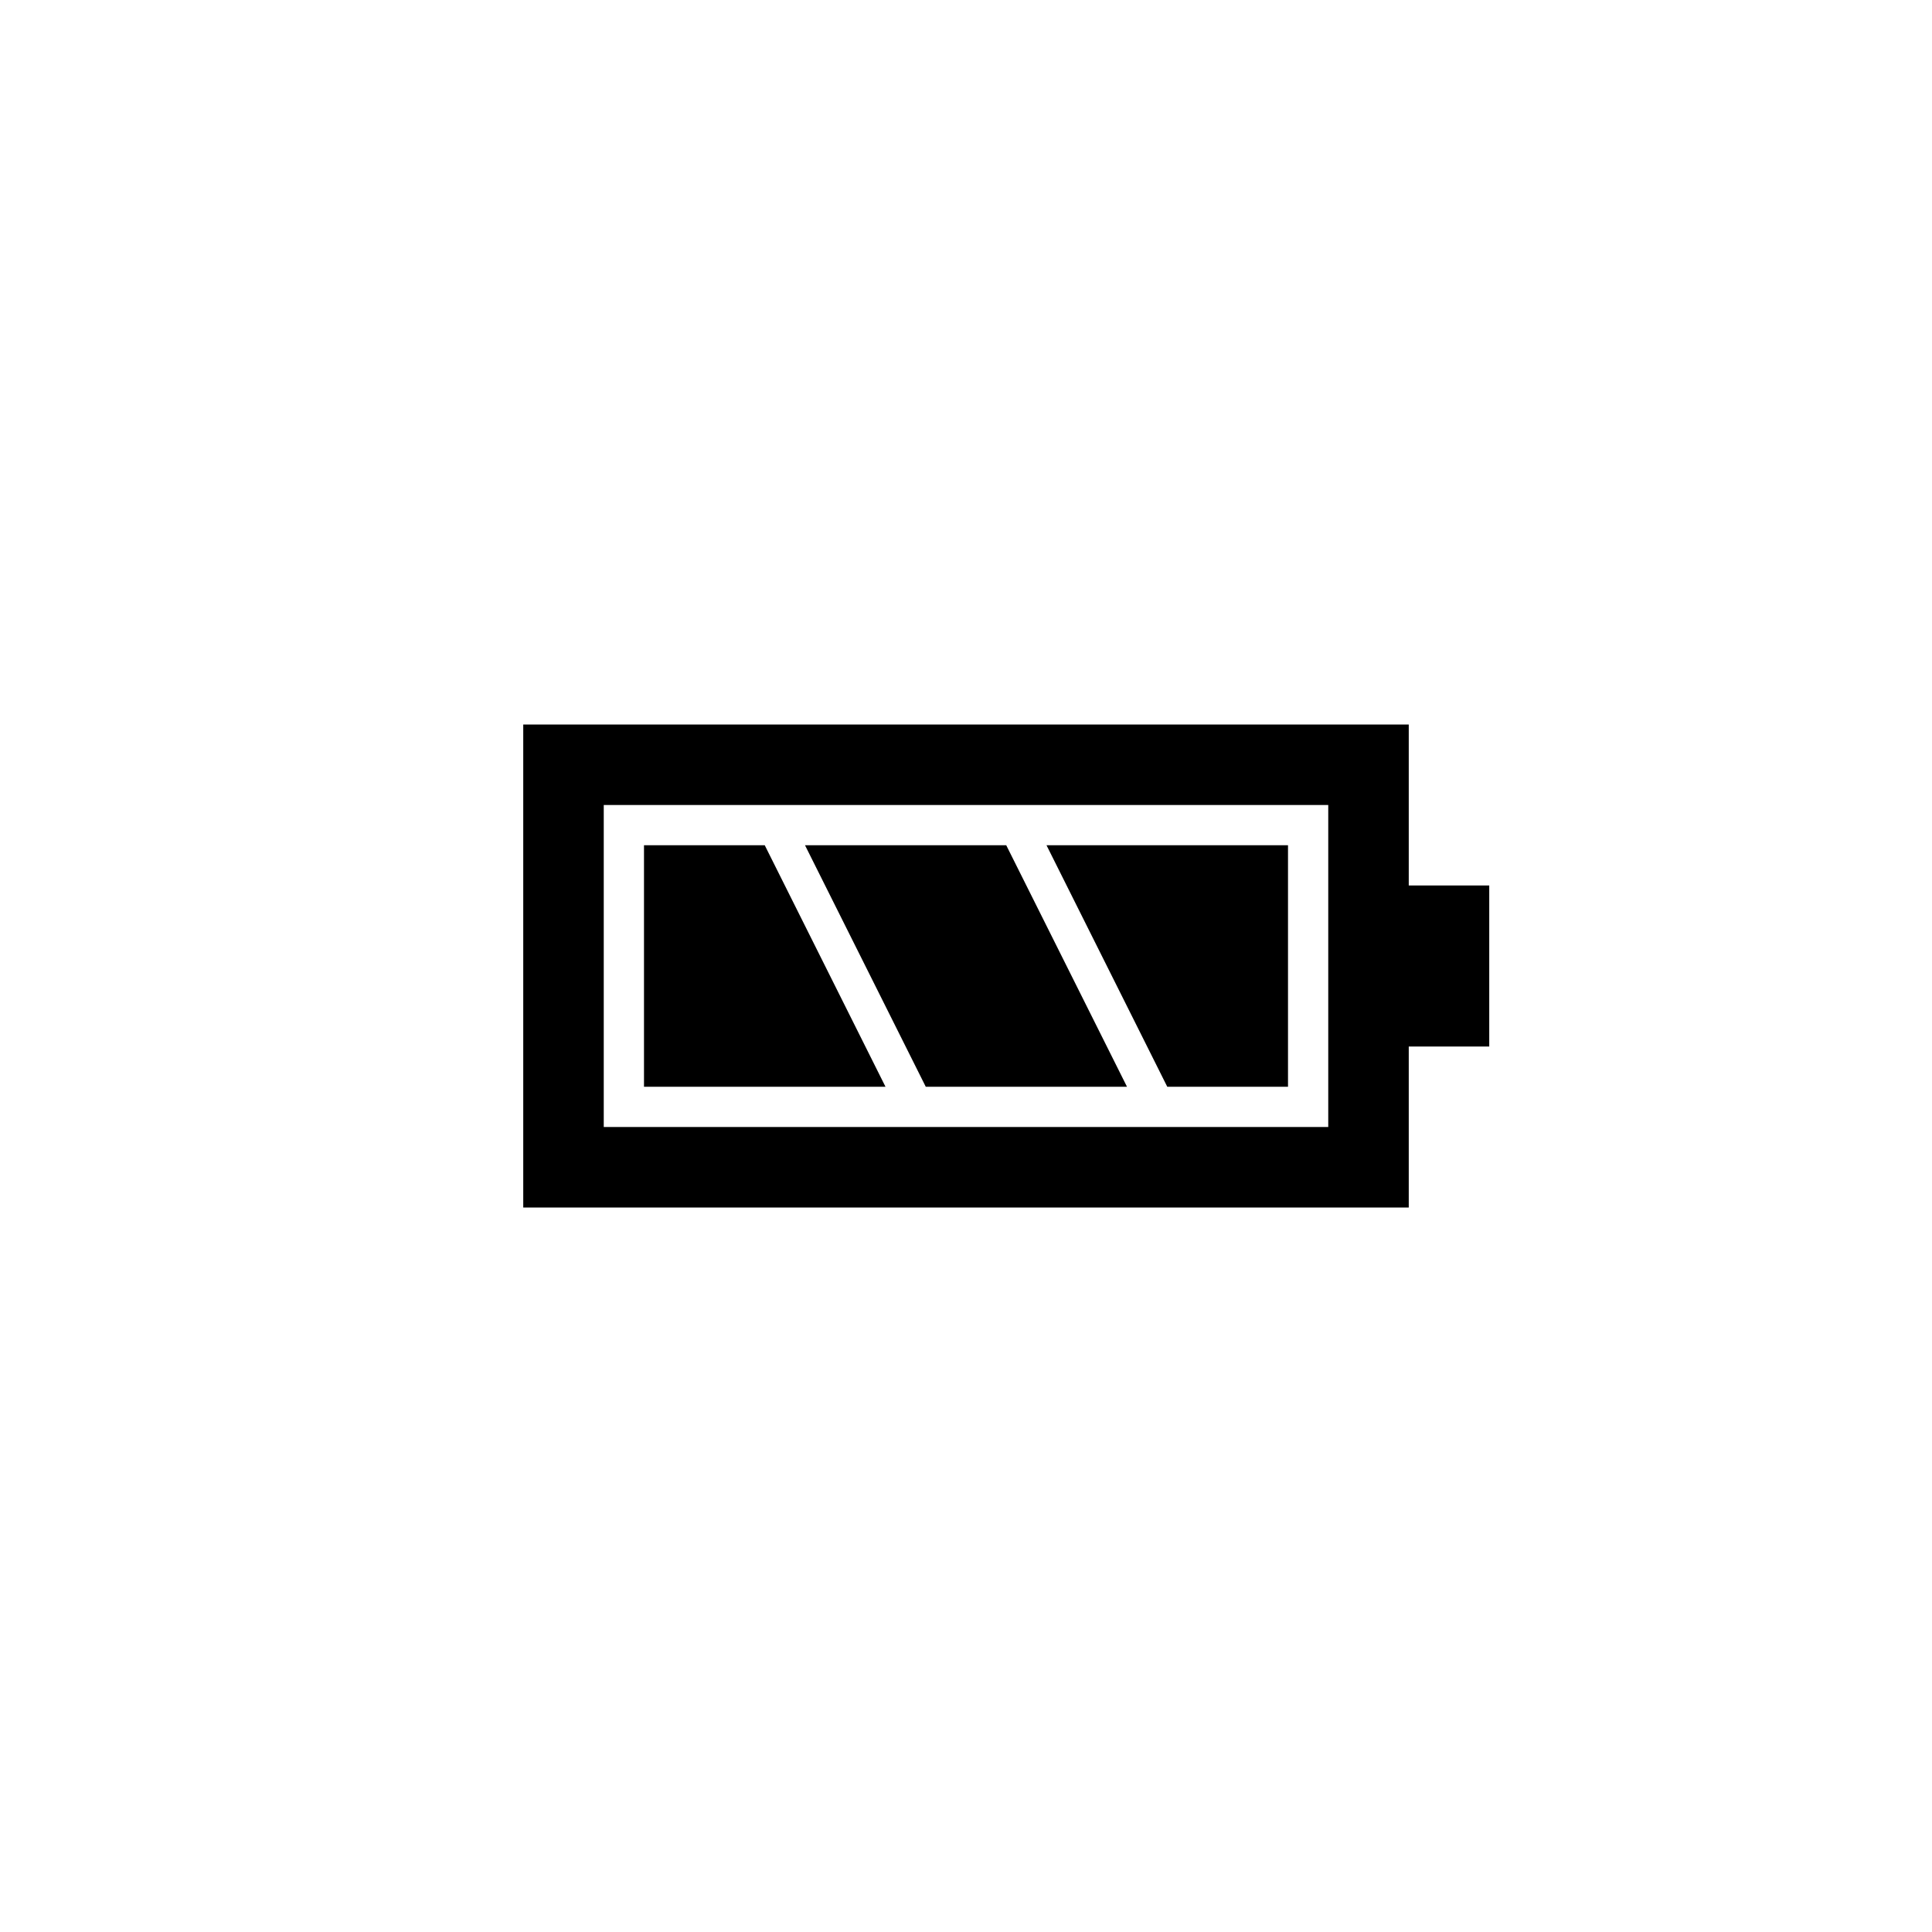
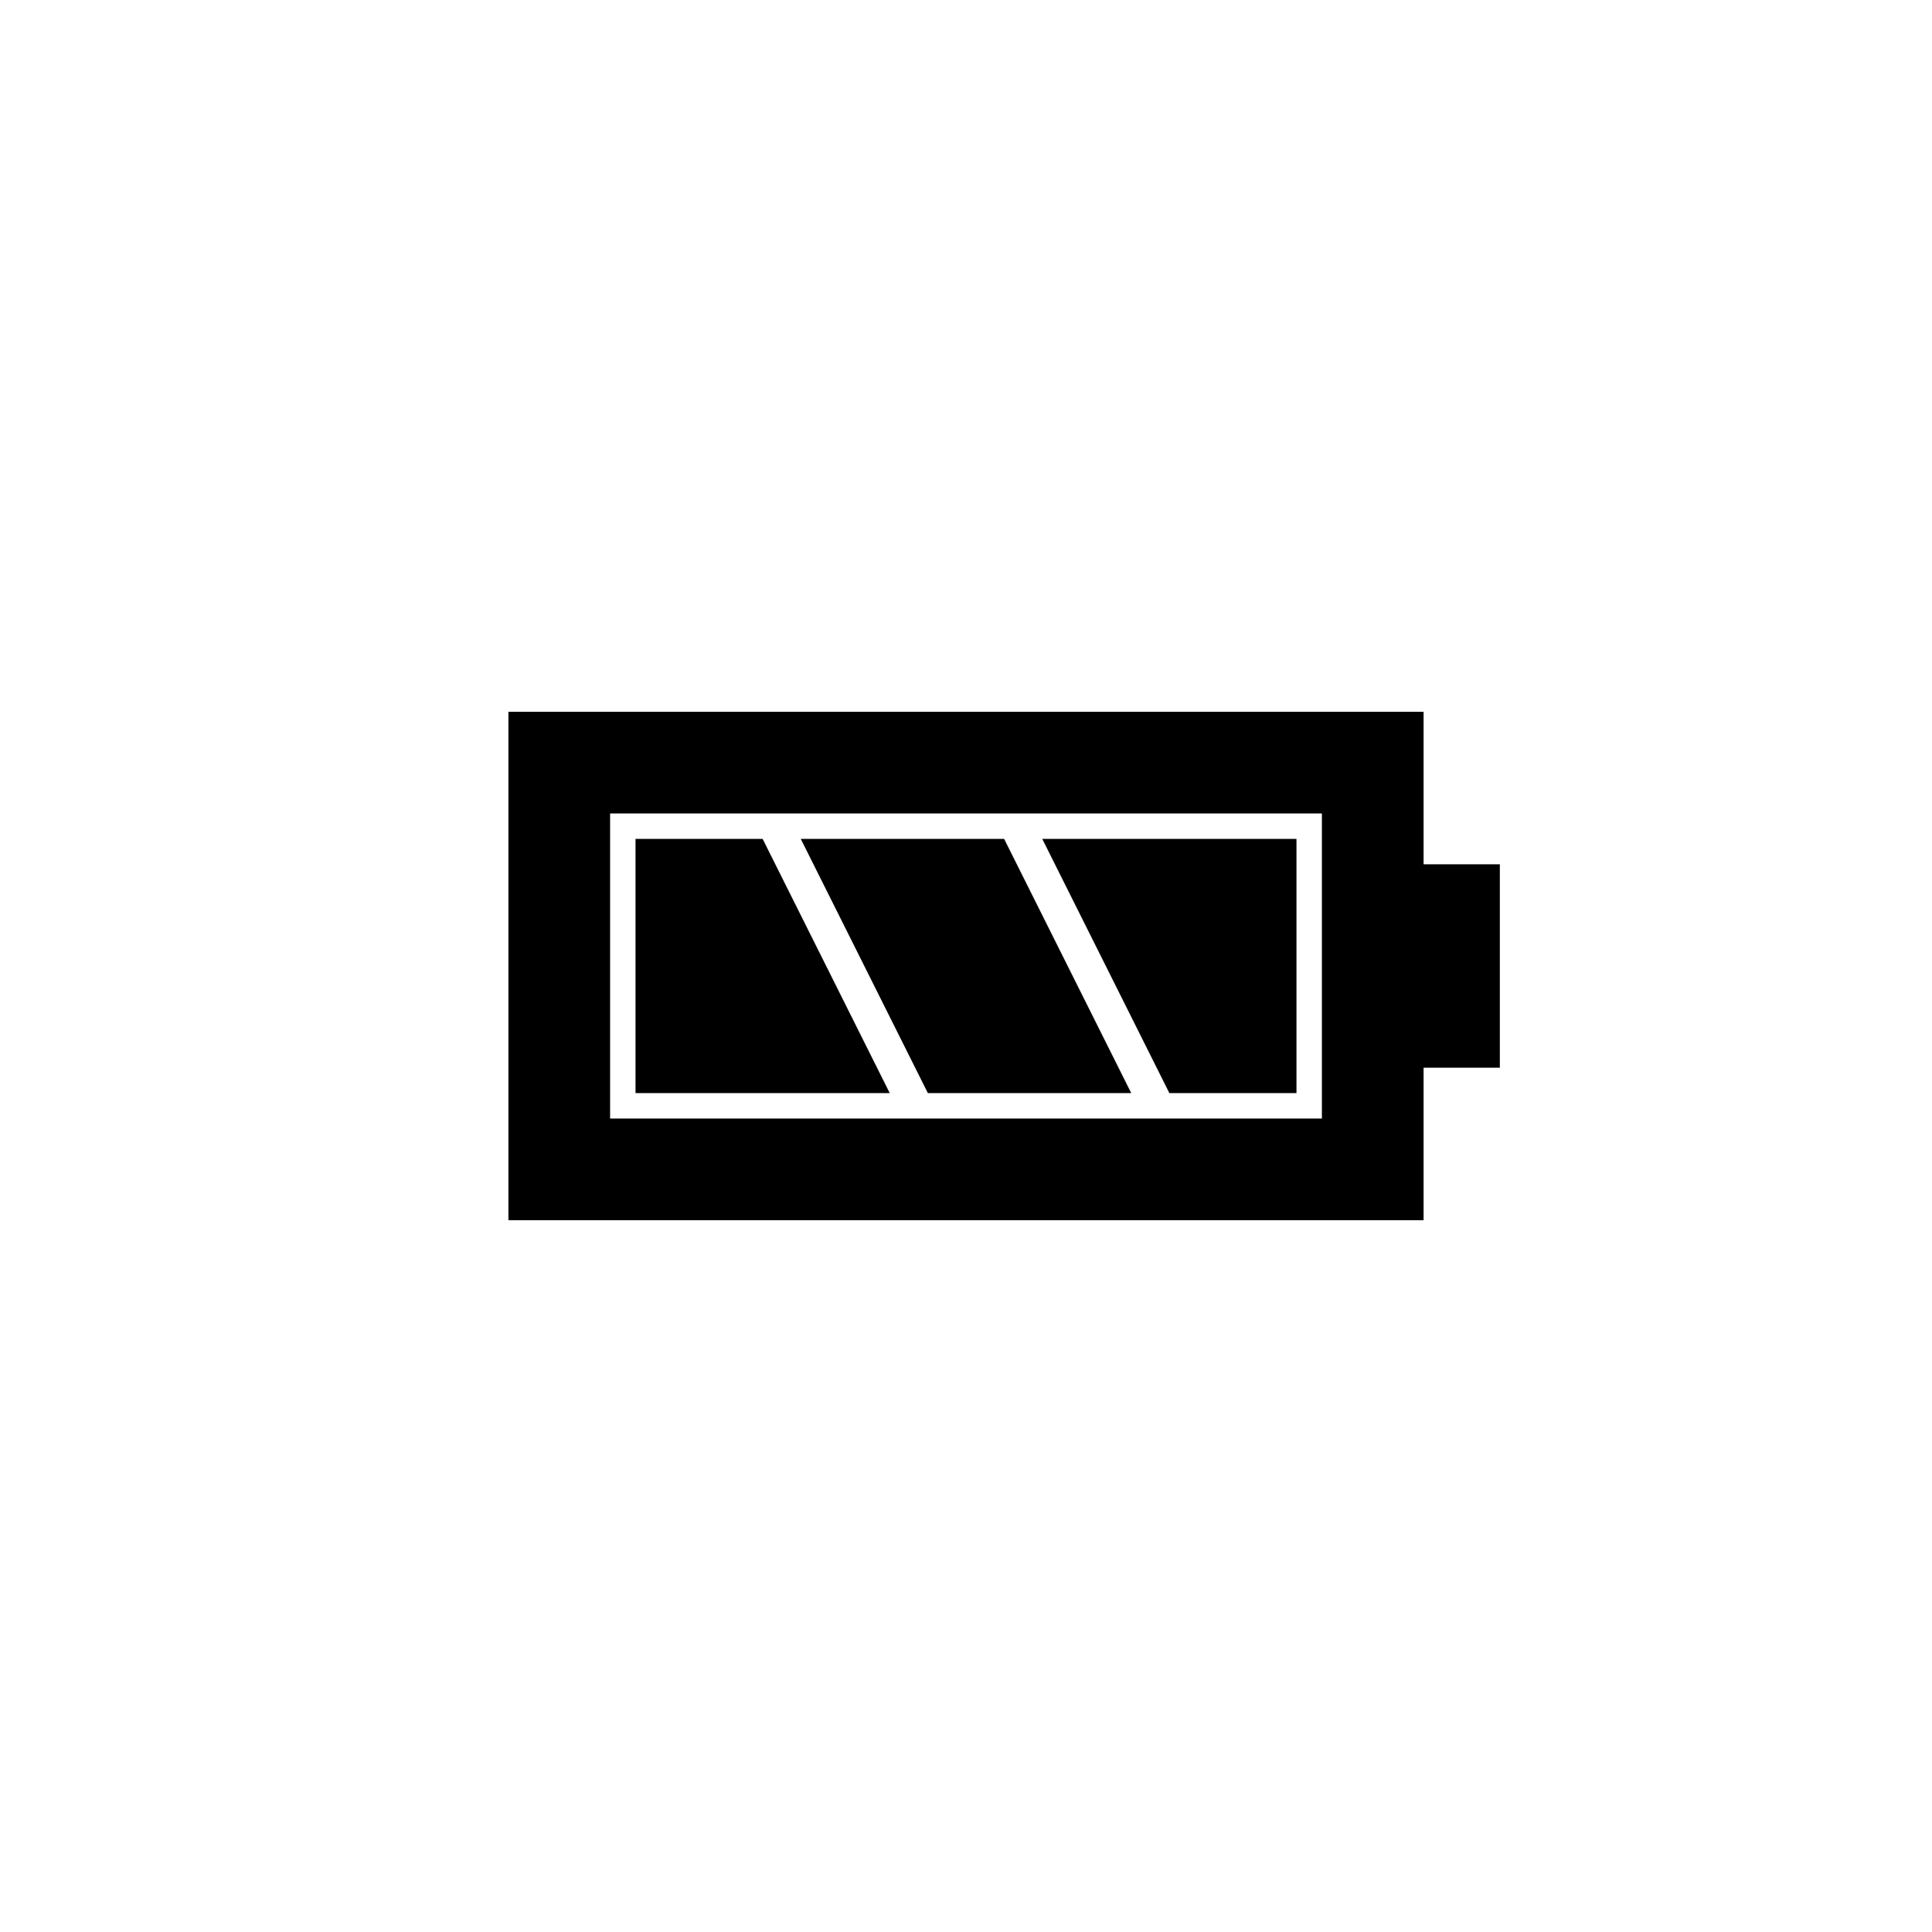
<svg xmlns="http://www.w3.org/2000/svg" version="1.1" baseProfile="full" width="76" height="76" viewBox="0 0 76.00 76.00" enable-background="new 0 0 76.00 76.00" xml:space="preserve">
-   <path fill="#000000" fill-opacity="1" stroke-width="0.2" stroke-linejoin="round" d="M 58.583,34.833L 58.583,41.167L 55.417,41.167L 55.417,47.5L 20.583,47.5L 20.583,28.5L 55.417,28.5L 55.417,34.833L 58.583,34.833 Z M 23.75,31.667L 23.75,44.333L 52.25,44.333L 52.25,31.667L 23.75,31.667 Z M 25.333,42.75L 25.333,33.25L 30.083,33.25L 34.833,42.75L 25.333,42.75 Z M 31.667,33.25L 39.583,33.25L 44.333,42.75L 36.417,42.75L 31.667,33.25 Z M 50.667,33.25L 50.667,42.75L 45.917,42.75L 41.167,33.25L 50.667,33.25 Z " />
+   <path fill="#000000" fill-opacity="1" stroke-width="0.2" stroke-linejoin="round" d="M 59,34L 59,42L 56,42L 56,48L 20,48L 20,28L 56,28L 56,34L 59,34 Z M 24,32L 24,44L 52,44L 52,32L 24,32 Z M 25,43L 25,33L 30,33L 35,43L 25,43 Z M 31.5,33L 39.5,33L 44.5,43L 36.5,43L 31.5,33 Z M 51,33L 51,43L 46,43L 41,33L 51,33 Z " />
</svg>
